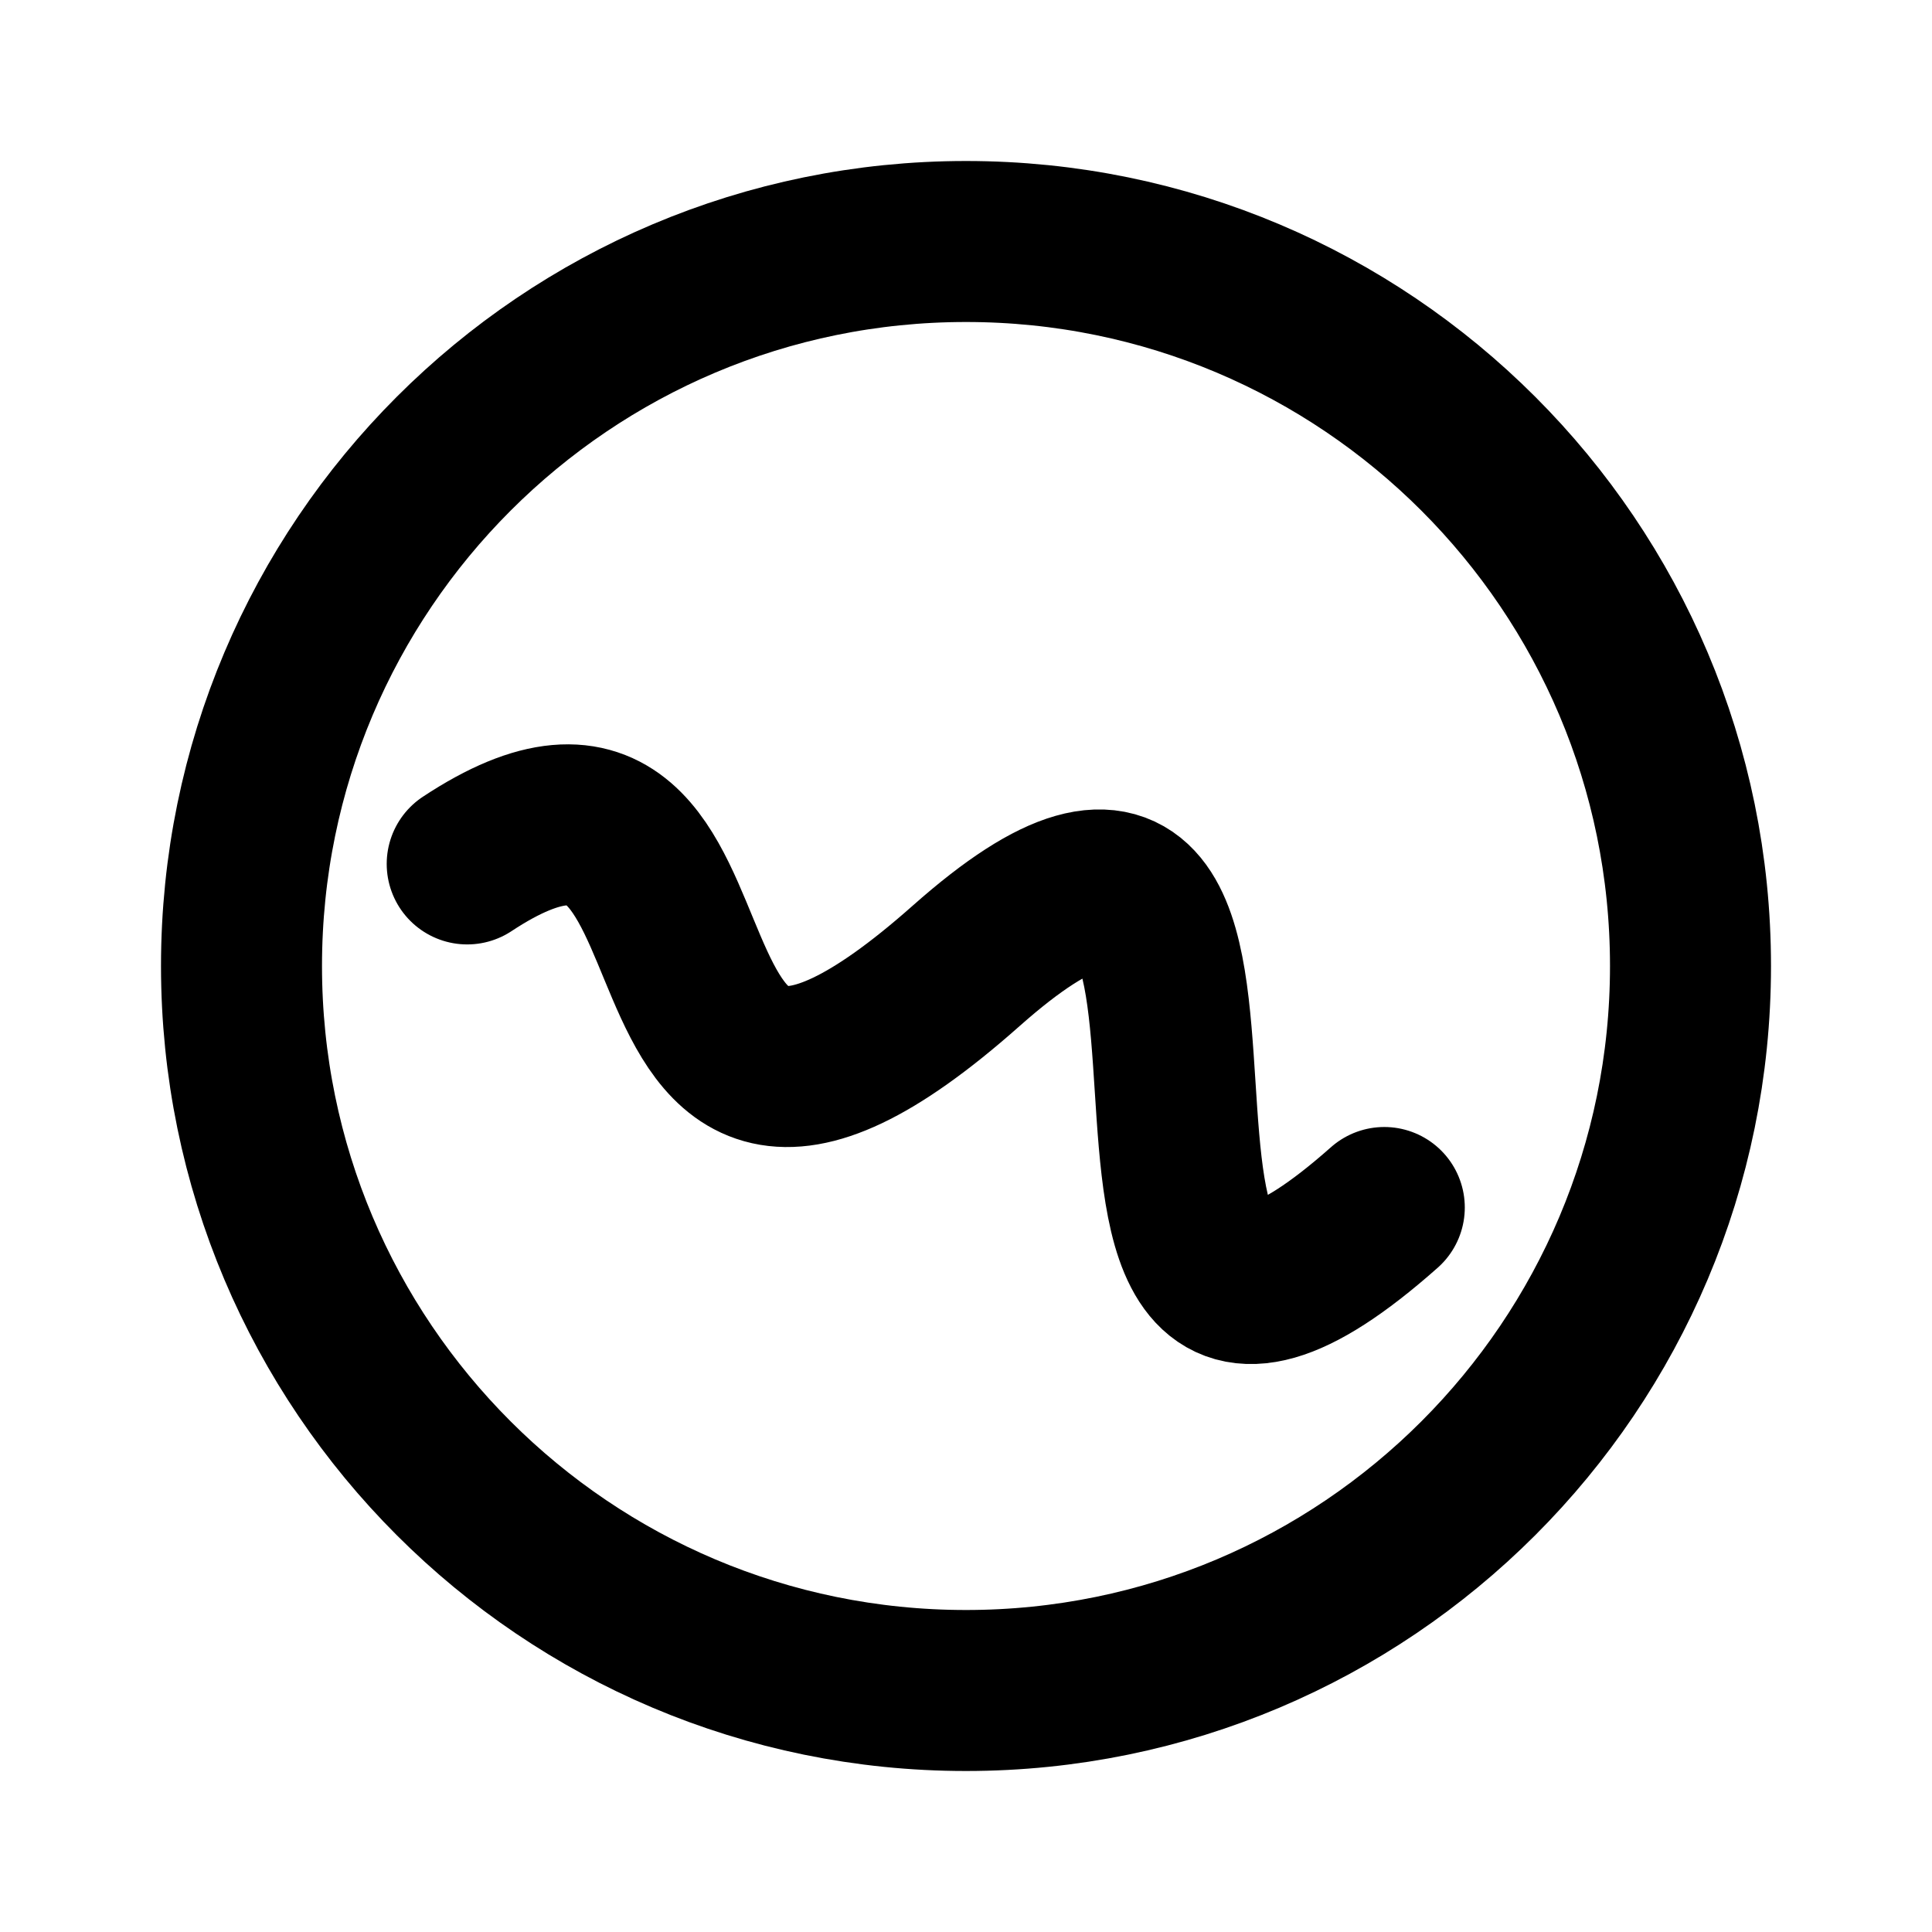
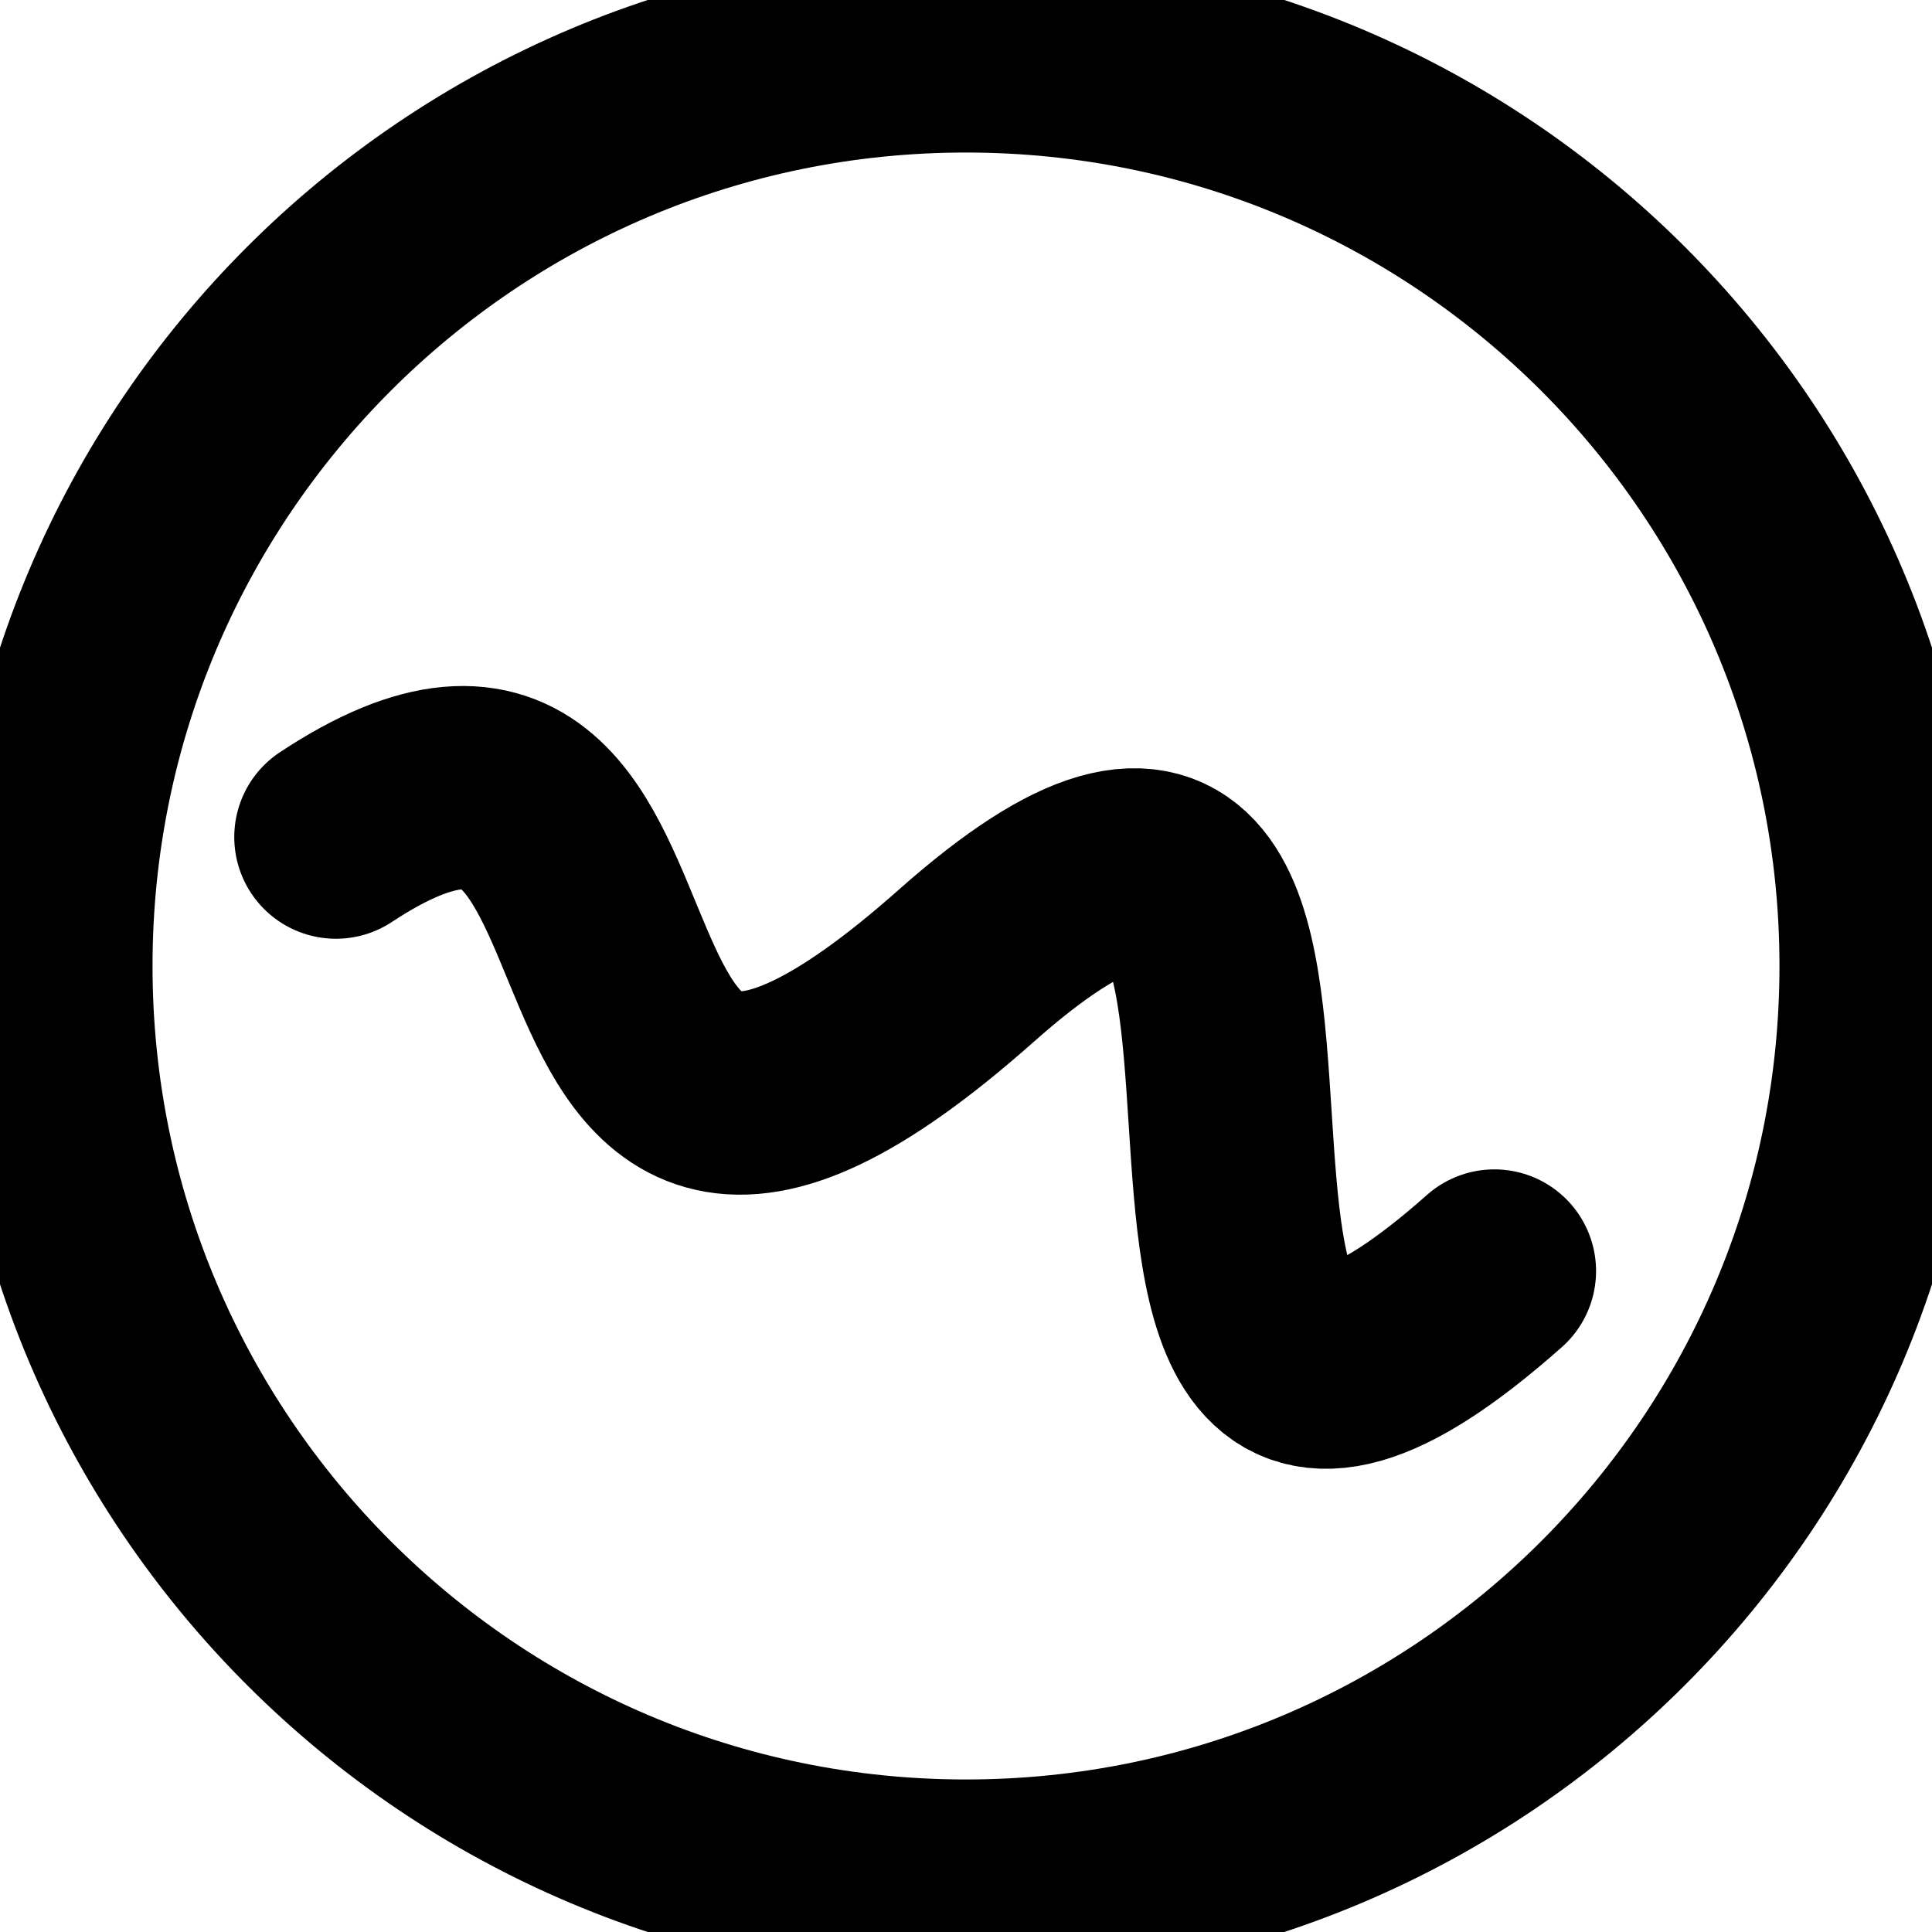
- <svg xmlns="http://www.w3.org/2000/svg" class="svg-inline--fa" role="img" viewBox="0 0 240 240" fill="none" stroke="currentColor" stroke-width="20" stroke-linecap="round" stroke-linejoin="round">
-   <circle cx="120" cy="120" r="90" />
-   <path d="M58.038 107.32C95.36 82.68 72.68 161.963 120 120s4.641 71.962 51.962 30" />
+ <svg xmlns="http://www.w3.org/2000/svg" class="svg-inline--fa" viewBox="0 0 190 190" fill="none" stroke="currentColor" stroke-width="20" aria-hidden="true">
+   <circle cx="95" cy="95" r="90" />
+   <path stroke-linecap="round" d="M33.038 82.32C70.36 57.68 47.68 136.963 95 95s4.641 71.962 51.962 30" />
</svg>
